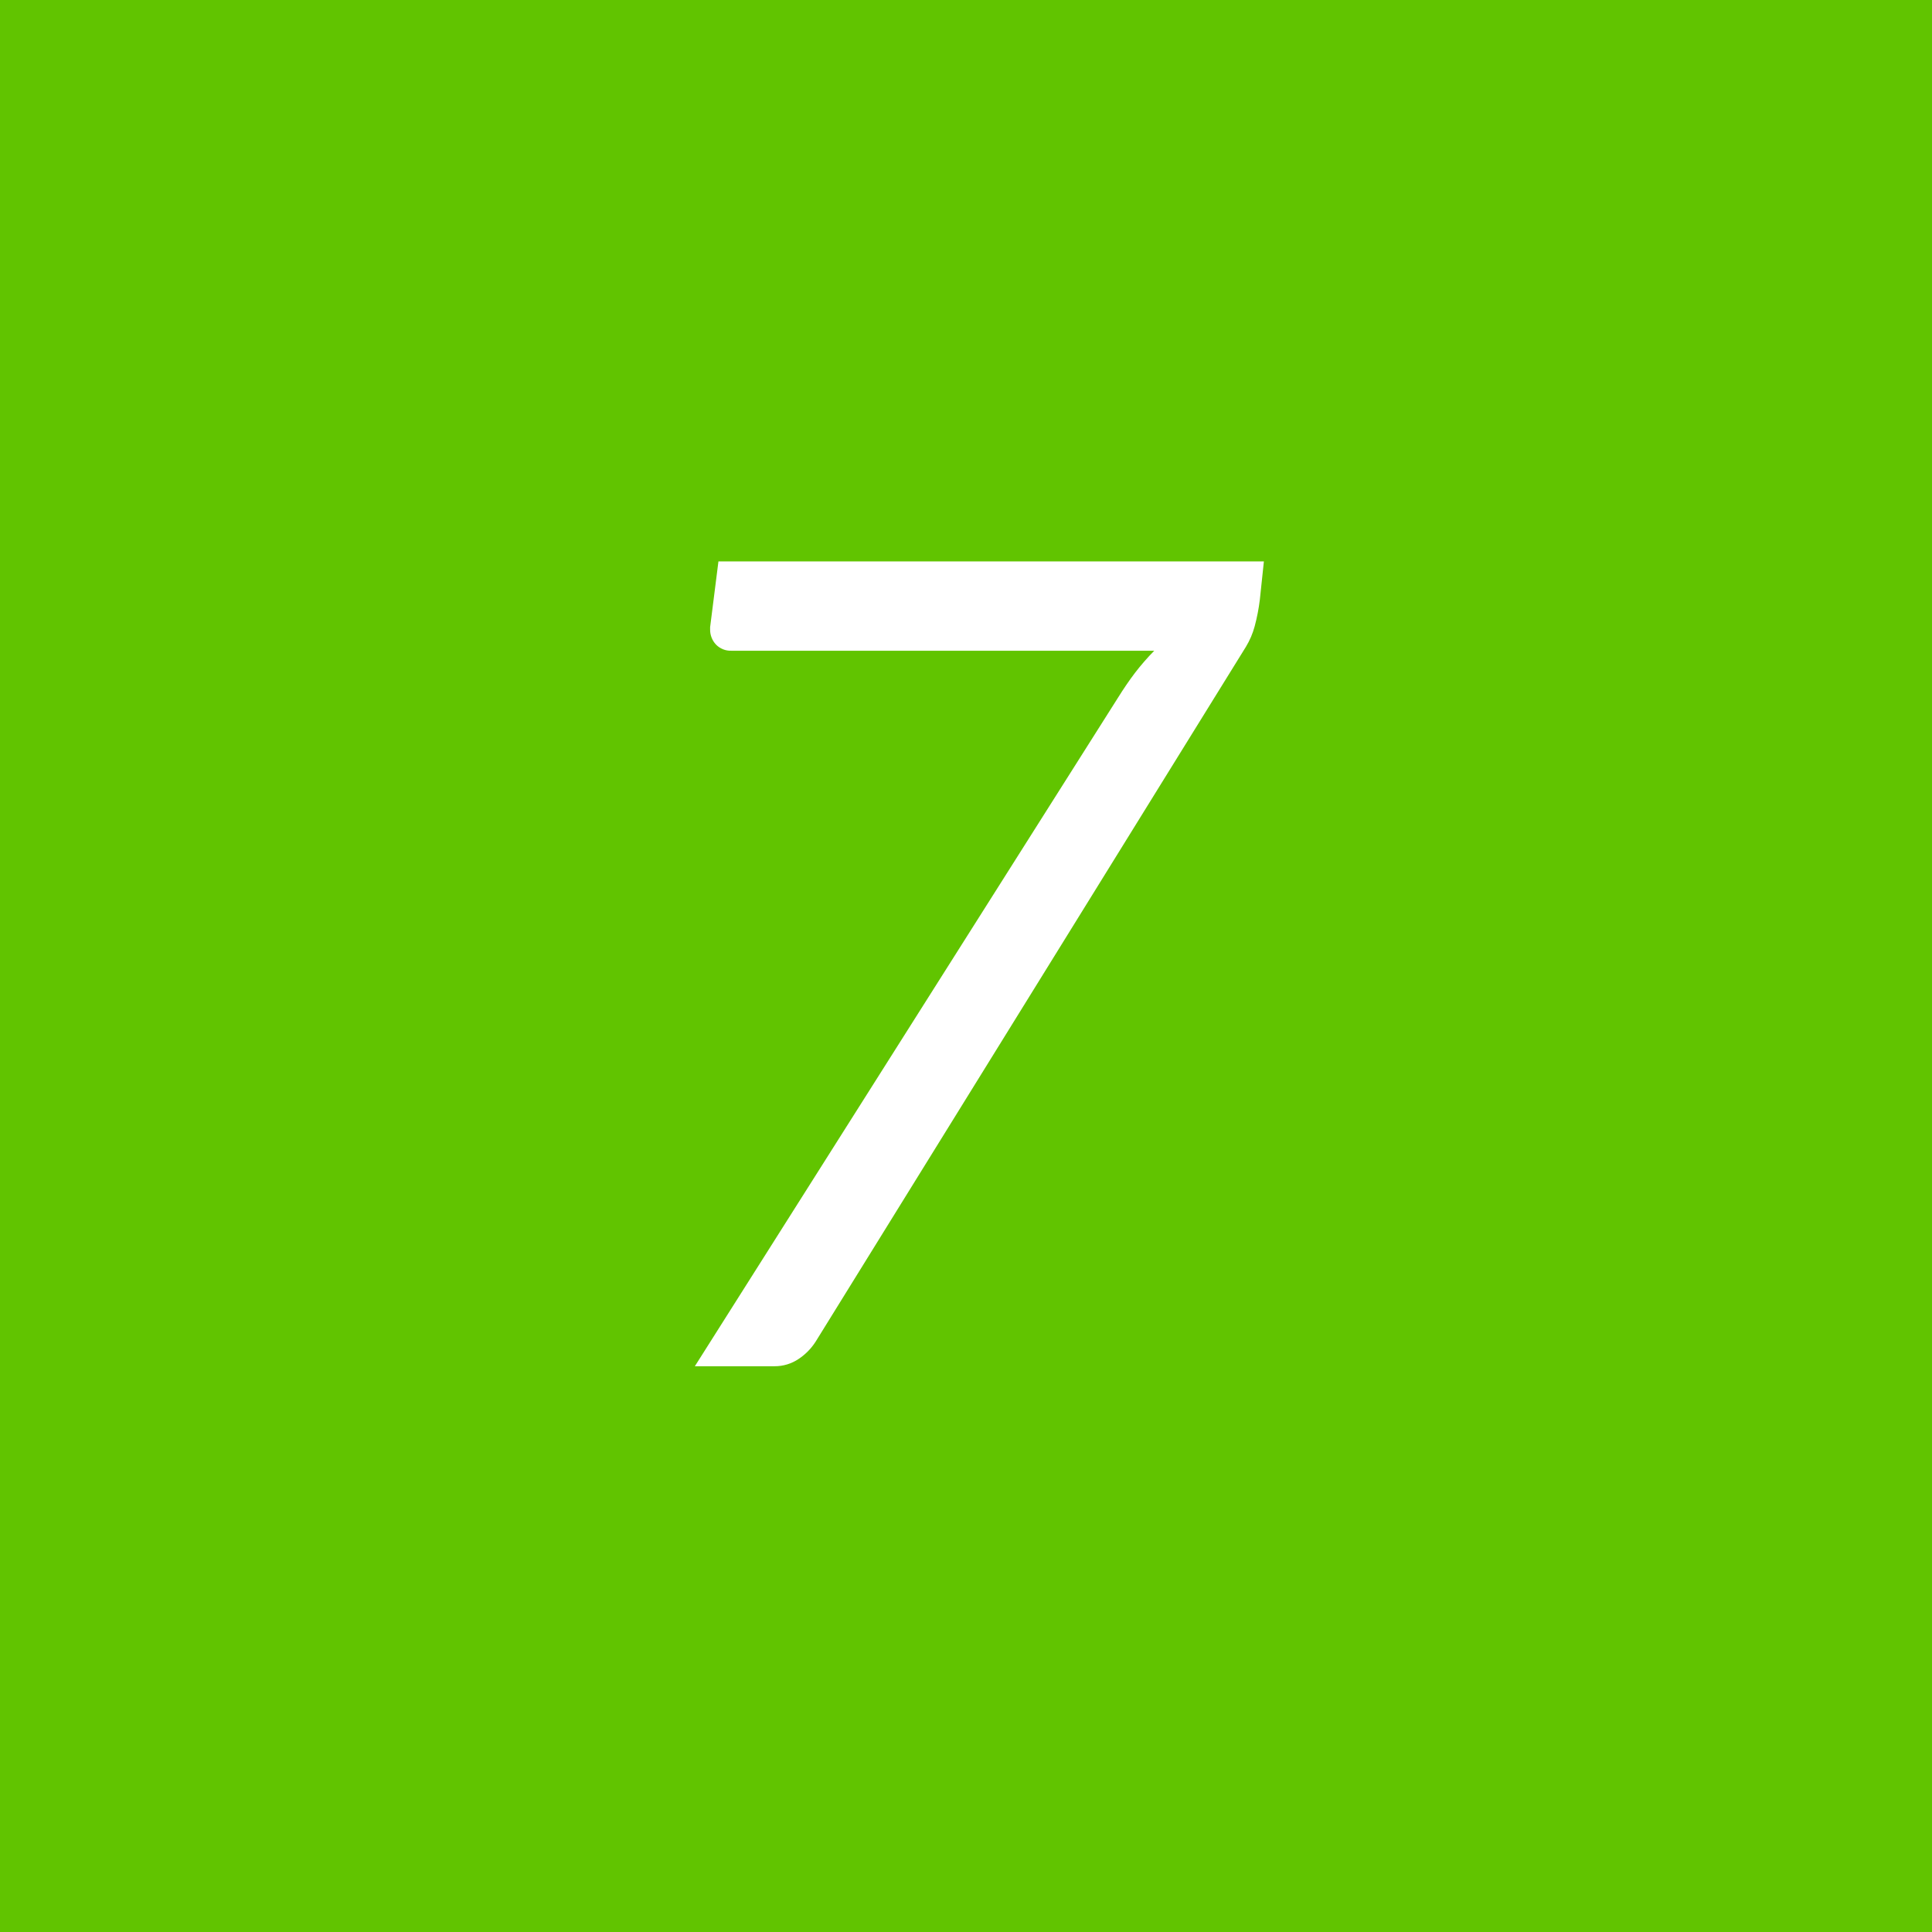
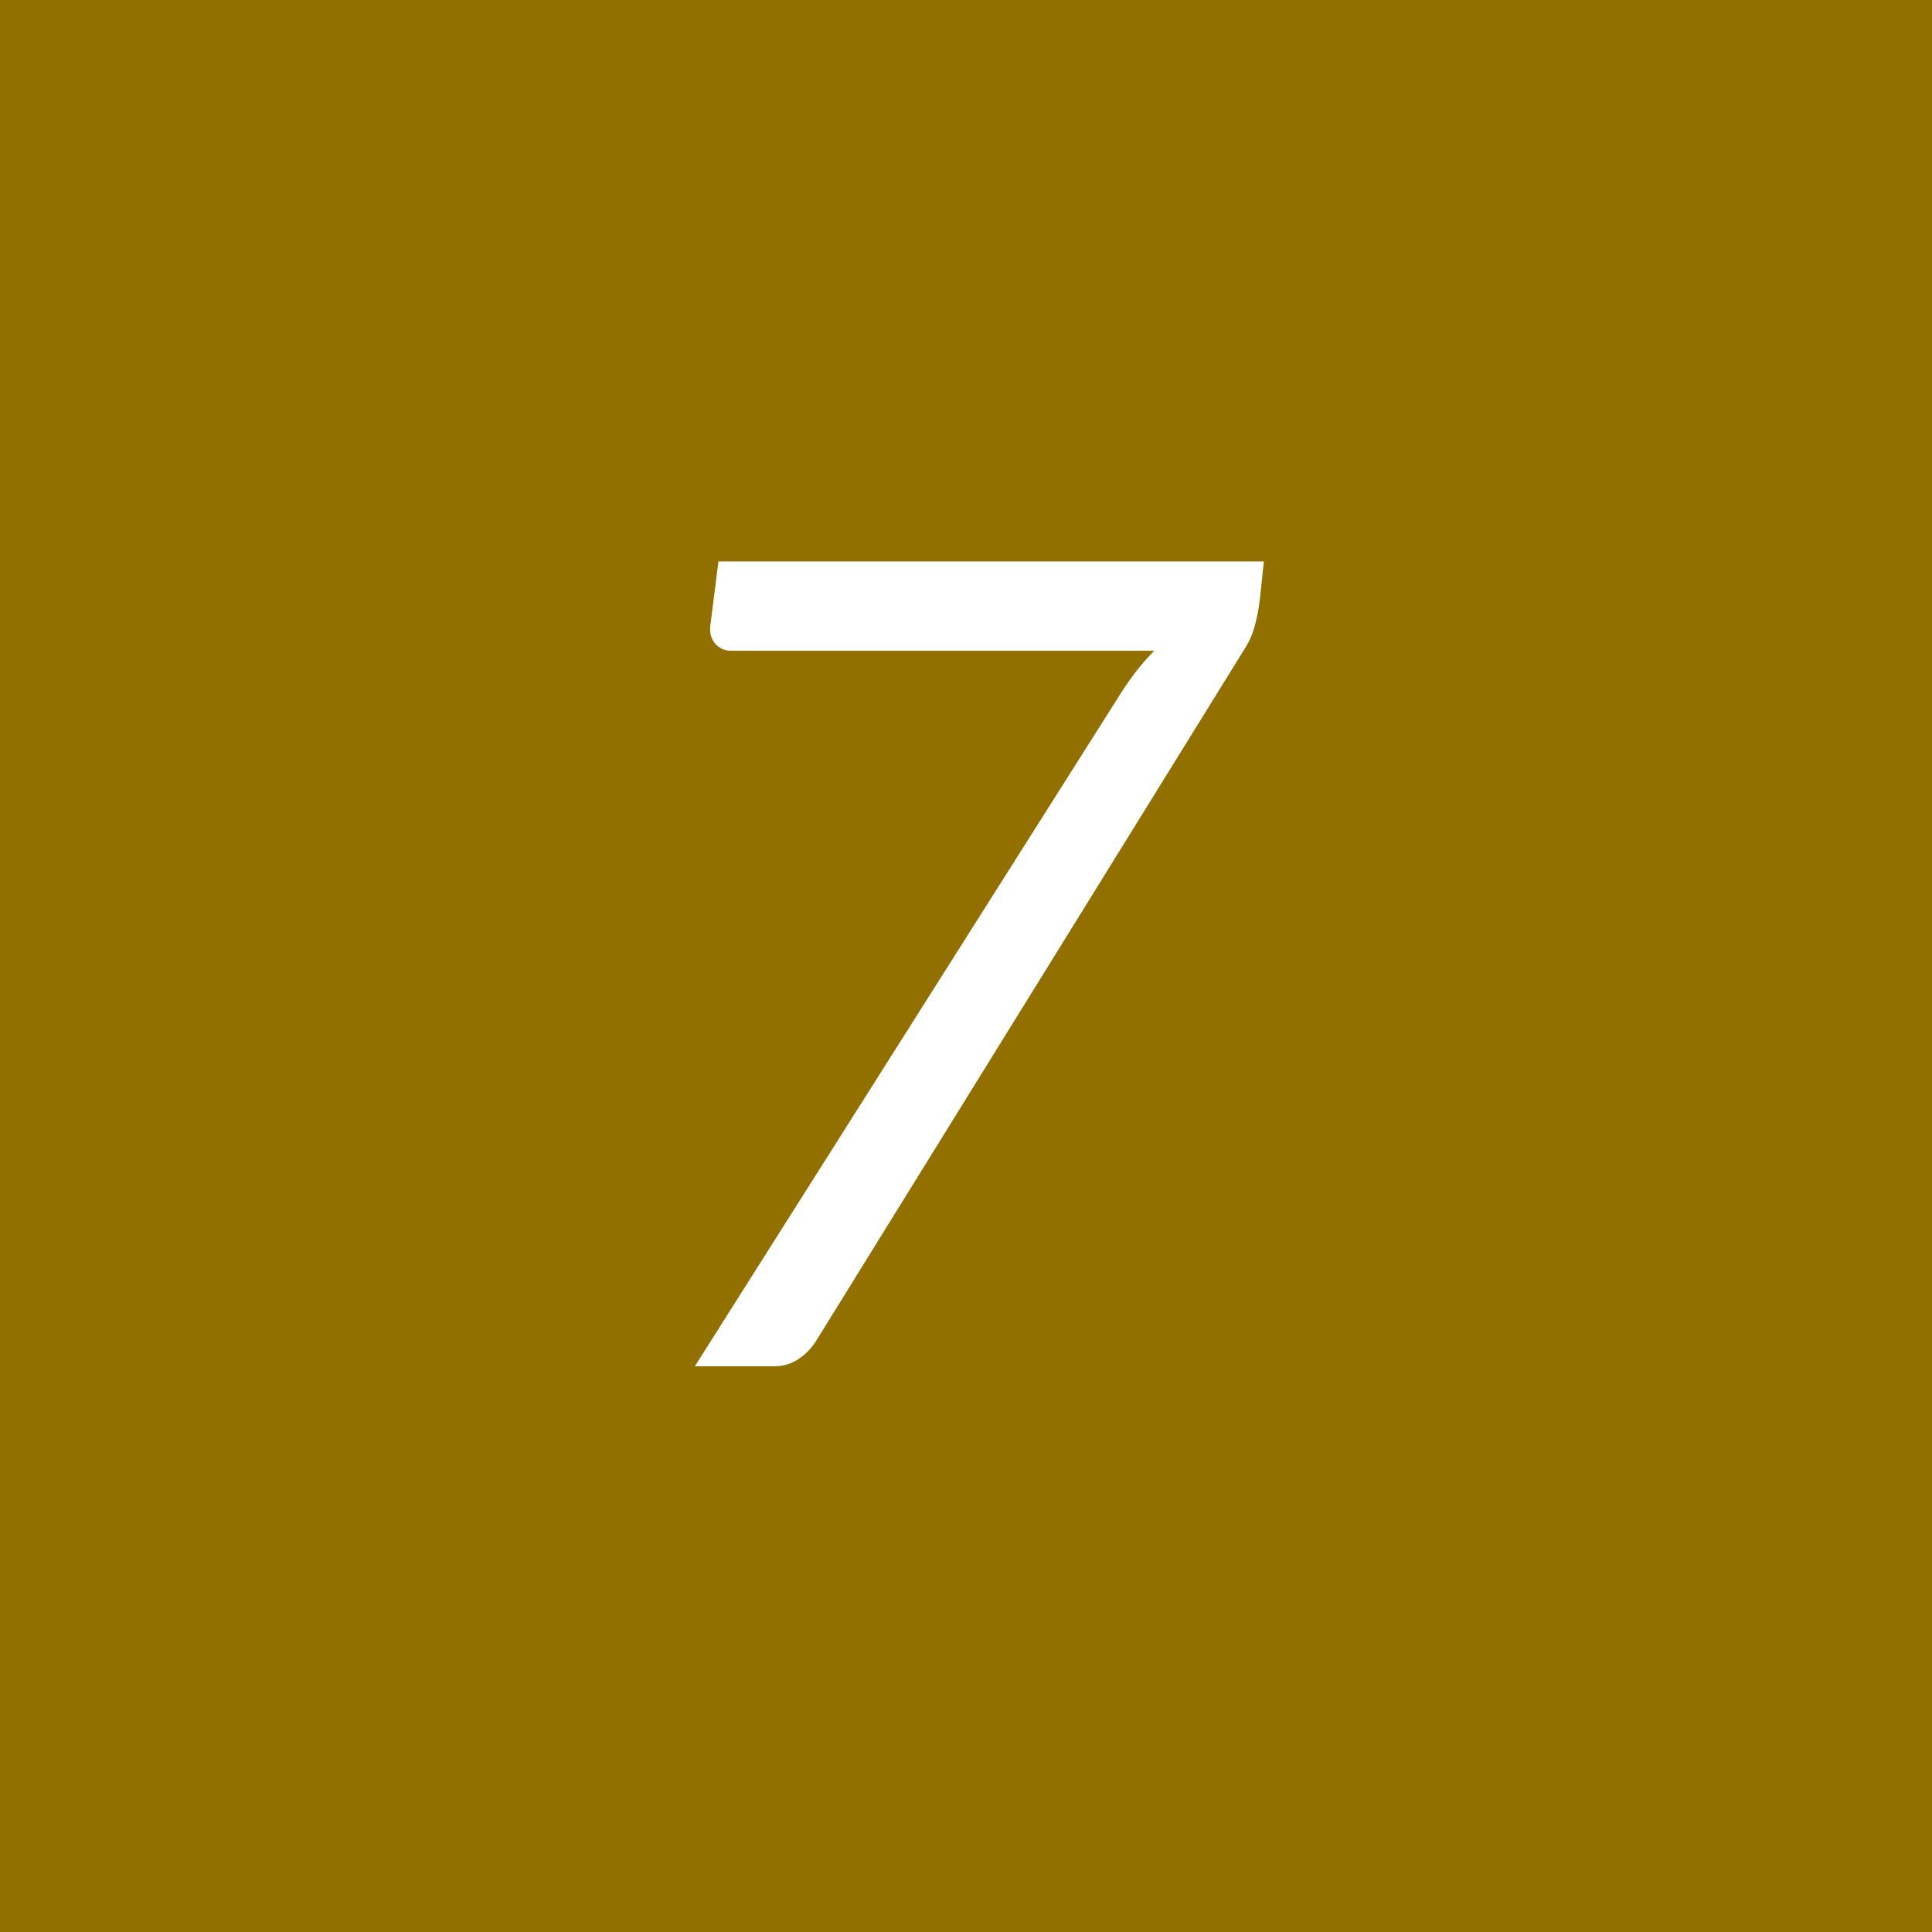
<svg xmlns="http://www.w3.org/2000/svg" width="86" height="86" viewBox="0 0 86 86">
  <defs>
    <style>
      .cls-1 {
-         fill: #61c400;
+         fill: #917000;
      }

      .cls-2 {
        fill: #fff;
        fill-rule: evenodd;
      }
    </style>
  </defs>
  <rect class="cls-1" width="86" height="86" />
  <path class="cls-2" d="M2192.98,875.991l-0.37,2.925v0.1a0.959,0.959,0,0,0,.26.675,0.908,0.908,0,0,0,.69.275h18.82a10.575,10.575,0,0,0-.86.988c-0.26.342-.51,0.712-0.76,1.112l-18.83,29.75h3.55a1.894,1.894,0,0,0,1.07-.325,2.617,2.617,0,0,0,.76-0.775l19.15-30.925a3.532,3.532,0,0,0,.39-0.912,8.559,8.559,0,0,0,.23-1.188l0.18-1.7h-24.28Z" transform="translate(-2161 -851)" />
</svg>
